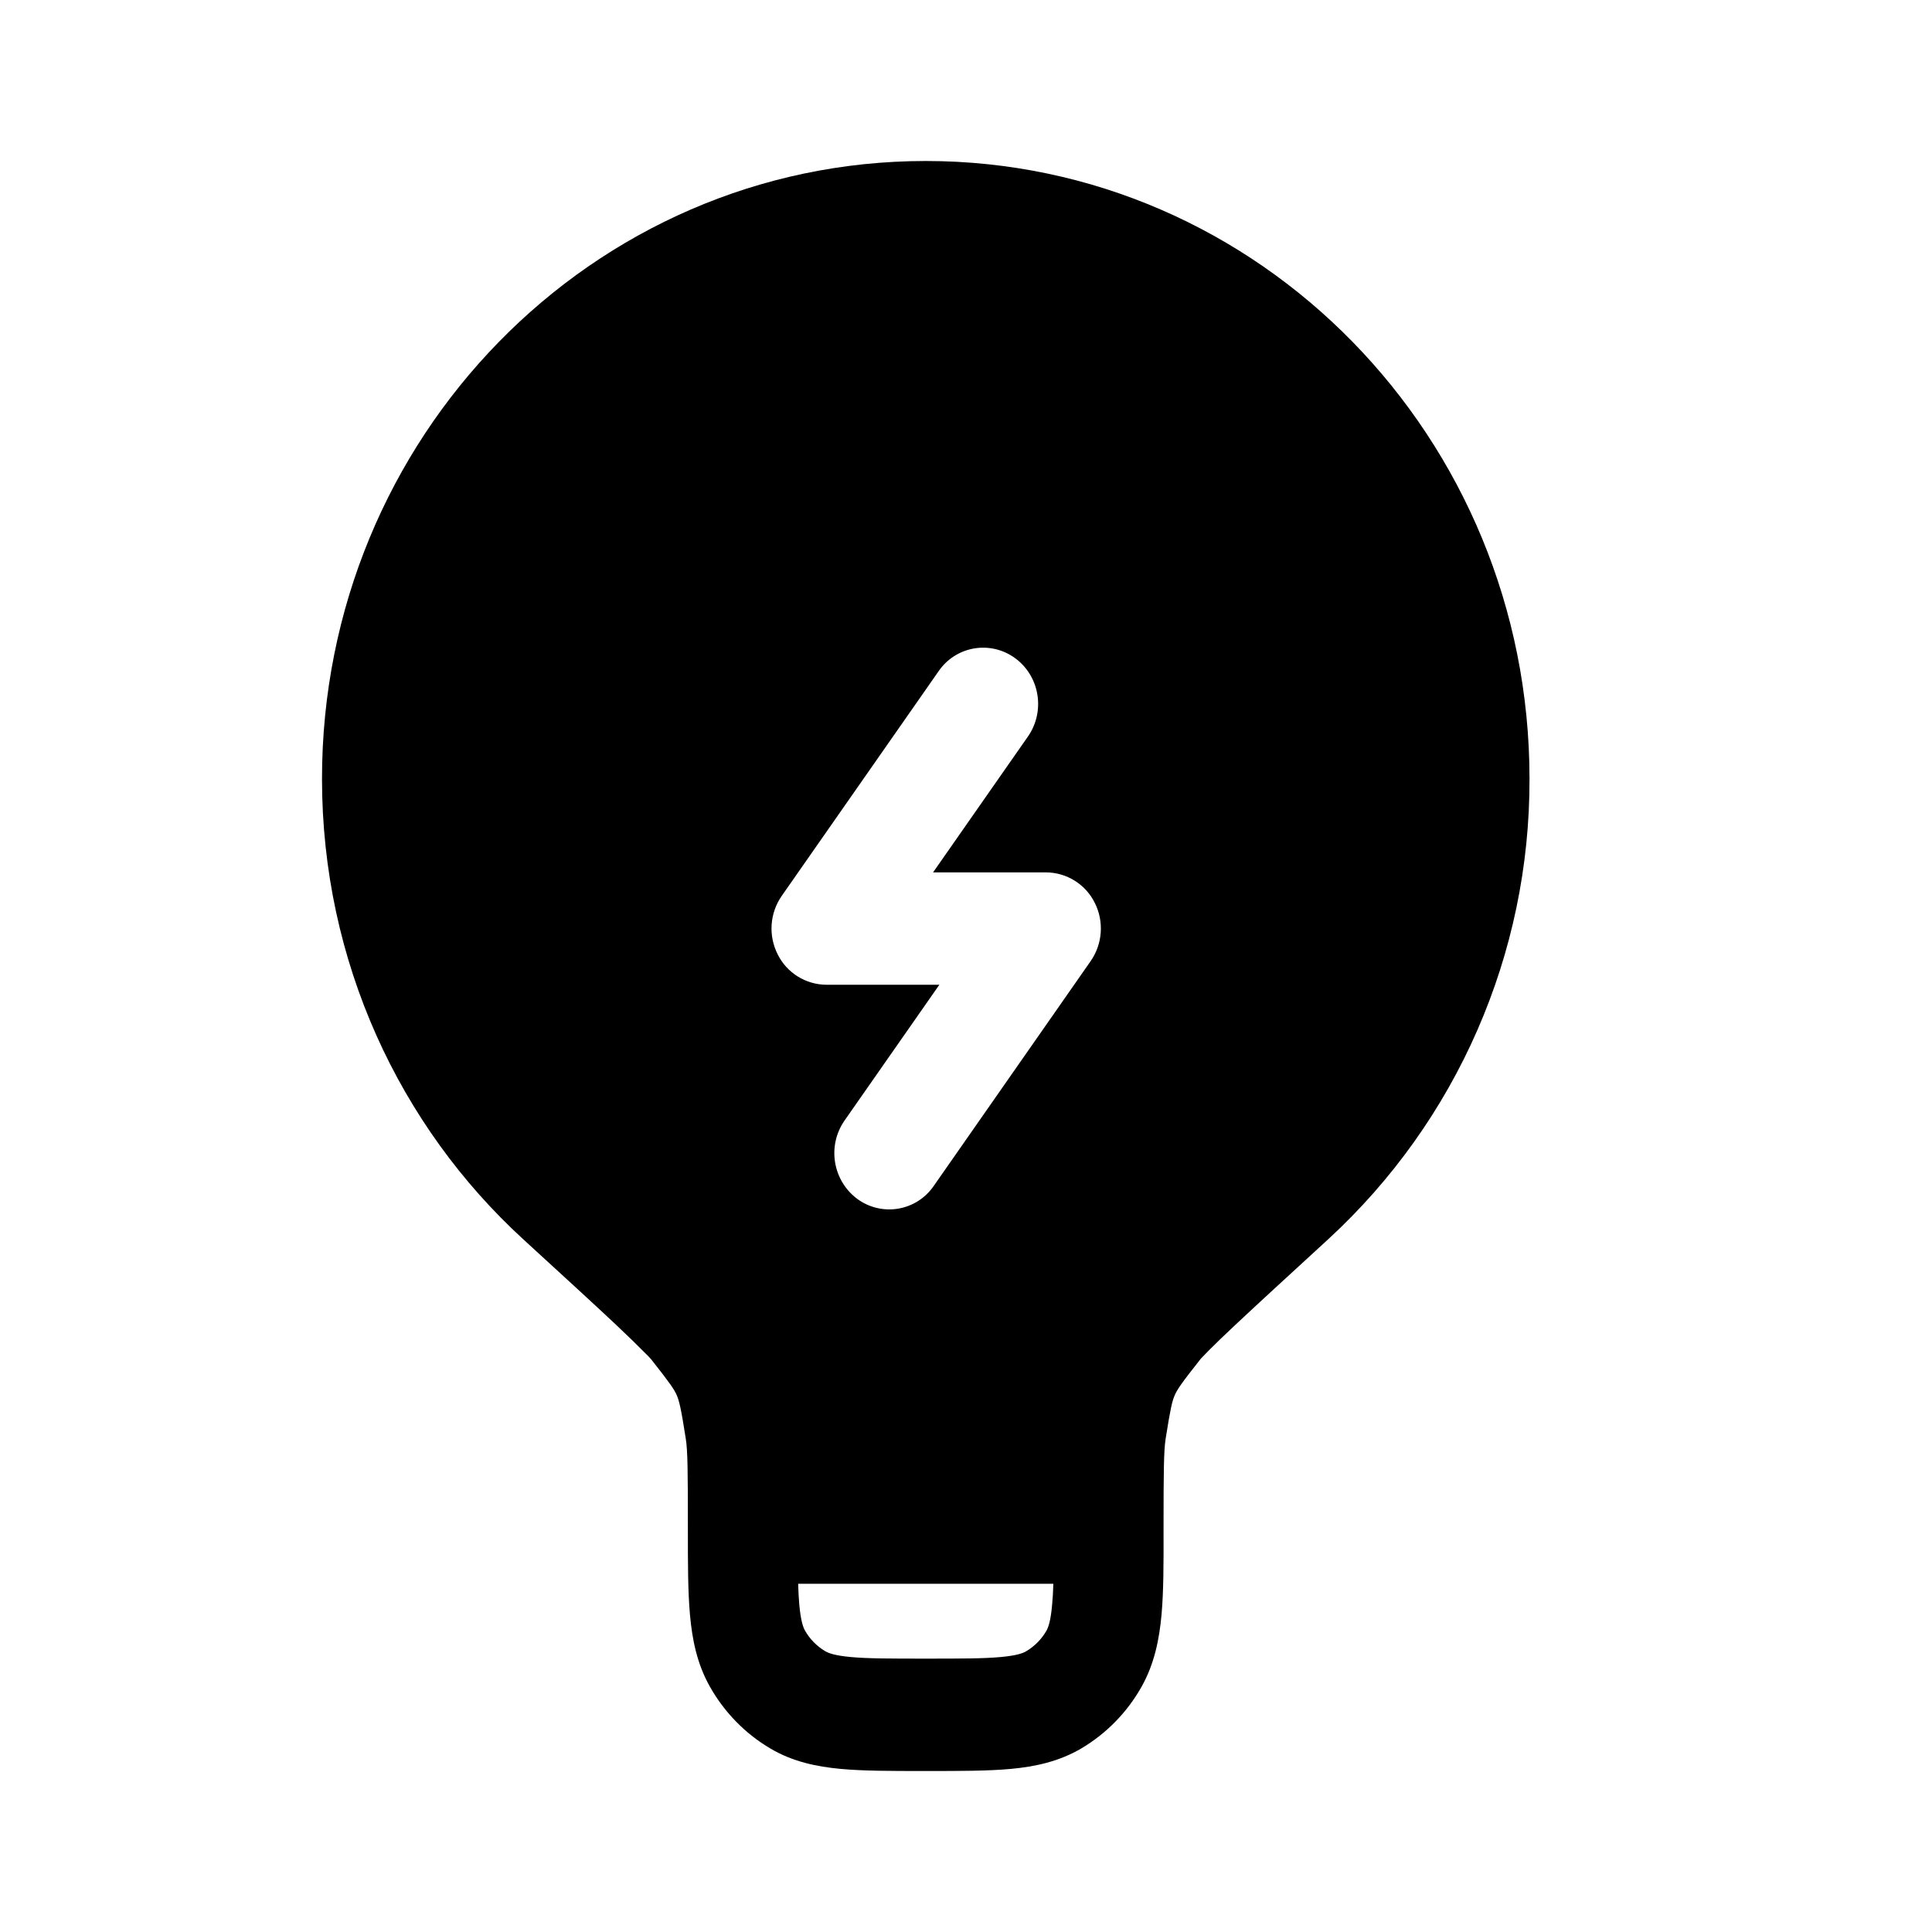
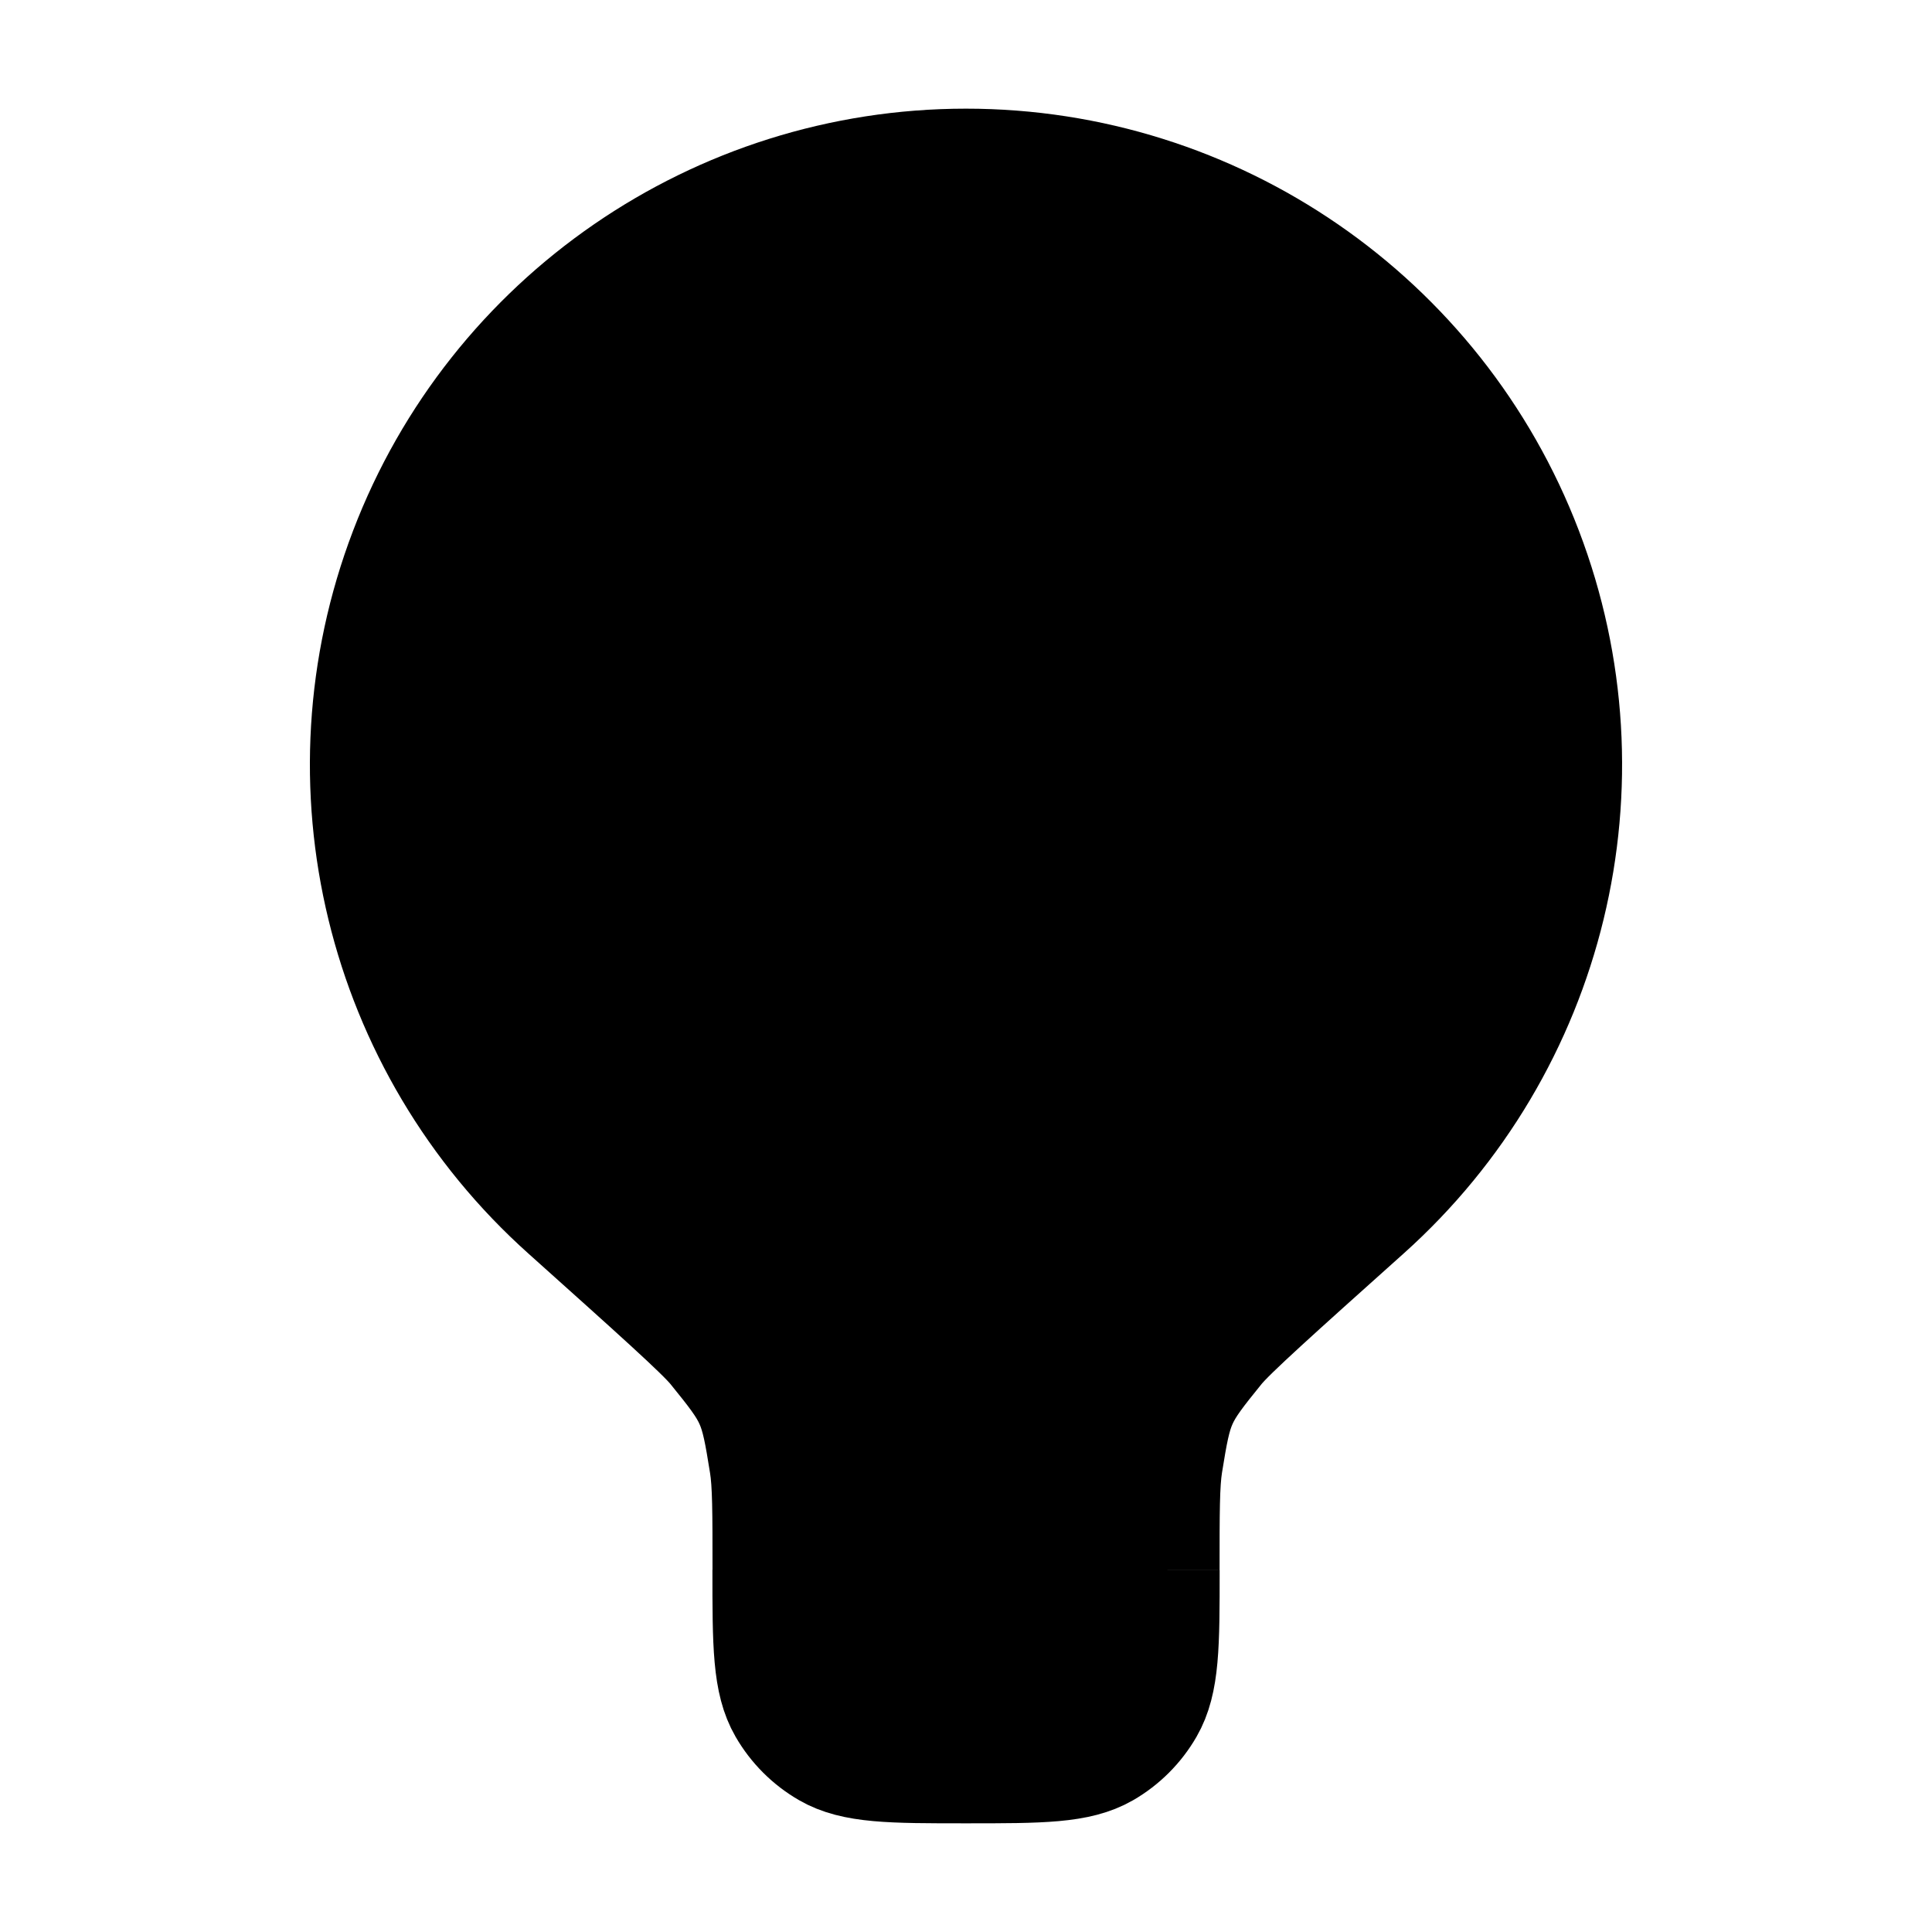
<svg xmlns="http://www.w3.org/2000/svg" width="32" height="32" viewBox="0 0 24 24">
-   <path fill="currentColor" fill-rule="evenodd" d="M11.5 2C7.358 2 4 5.436 4 9.674c0 2.273.966 4.315 2.499 5.72c.51.467.889.814 1.157 1.066a15 15 0 0 1 .4.39l.033.036c.237.3.288.376.318.446s.053.16.112.54c.024.15.026.406.026 1.105v.03c0 .409 0 .762.026 1.051c.027.306.087.61.248.895c.18.319.438.583.75.767c.278.165.575.226.874.254c.283.026.628.026 1.028.026h.058c.4 0 .745 0 1.028-.026c.3-.028.595-.09.875-.254a2.07 2.07 0 0 0 .749-.767c.16-.285.22-.588.248-.895c.026-.29.026-.642.025-1.051v-.03c0-.699.003-.955.026-1.105c.06-.38.082-.47.113-.54c.03-.07.081-.147.318-.446l.008-.01l.025-.026l.088-.09q.112-.113.312-.3c.268-.252.647-.599 1.157-1.067A7.74 7.74 0 0 0 19 9.674C19 5.436 15.642 2 11.5 2m1.585 17.674h-3.17q.004.145.014.258c.019.21.05.286.071.324a.7.7 0 0 0 .25.255c.037.022.111.054.316.073c.214.02.497.02.934.02s.72 0 .934-.02c.205-.019.279-.05.316-.073a.7.7 0 0 0 .25-.255c.021-.038.052-.114.07-.324q.011-.113.015-.258M12.61 8.176c.307.224.378.66.159.974l-1.178 1.687h1.402a.68.68 0 0 1 .607.379a.71.71 0 0 1-.052.724L11.6 14.731a.67.67 0 0 1-.951.162a.71.71 0 0 1-.158-.973l1.178-1.687h-1.403a.68.68 0 0 1-.606-.379a.71.71 0 0 1 .051-.725l1.948-2.79a.67.67 0 0 1 .951-.163" clip-rule="evenodd" />
+   <g fill="currentColor" stroke="currentColor" stroke-width="1.3">
+     <path d="M14.5 19.5h-5m5 0c0-.713 0-1.07.038-1.307c.123-.763.144-.812.631-1.412c.151-.186.711-.688 1.832-1.692A7.5 7.5 0 1 0 7 15.09c1.12 1.004 1.68 1.505 1.832 1.692c.487.6.508.649.63 1.412c.039.237.039.593.039 1.307m5 0c0 .935 0 1.402-.201 1.75a1.5 1.5 0 0 1-.549.549c-.349.2-.816.2-1.751.2s-1.402 0-1.75-.201a1.5 1.5 0 0 1-.549-.549c-.201-.348-.201-.815-.201-1.75" />
+     <path stroke-linecap="round" stroke-linejoin="round" d="m12.786 8.5l-2.143 3h3l-2.143 3" />
+   </g>
</svg>
